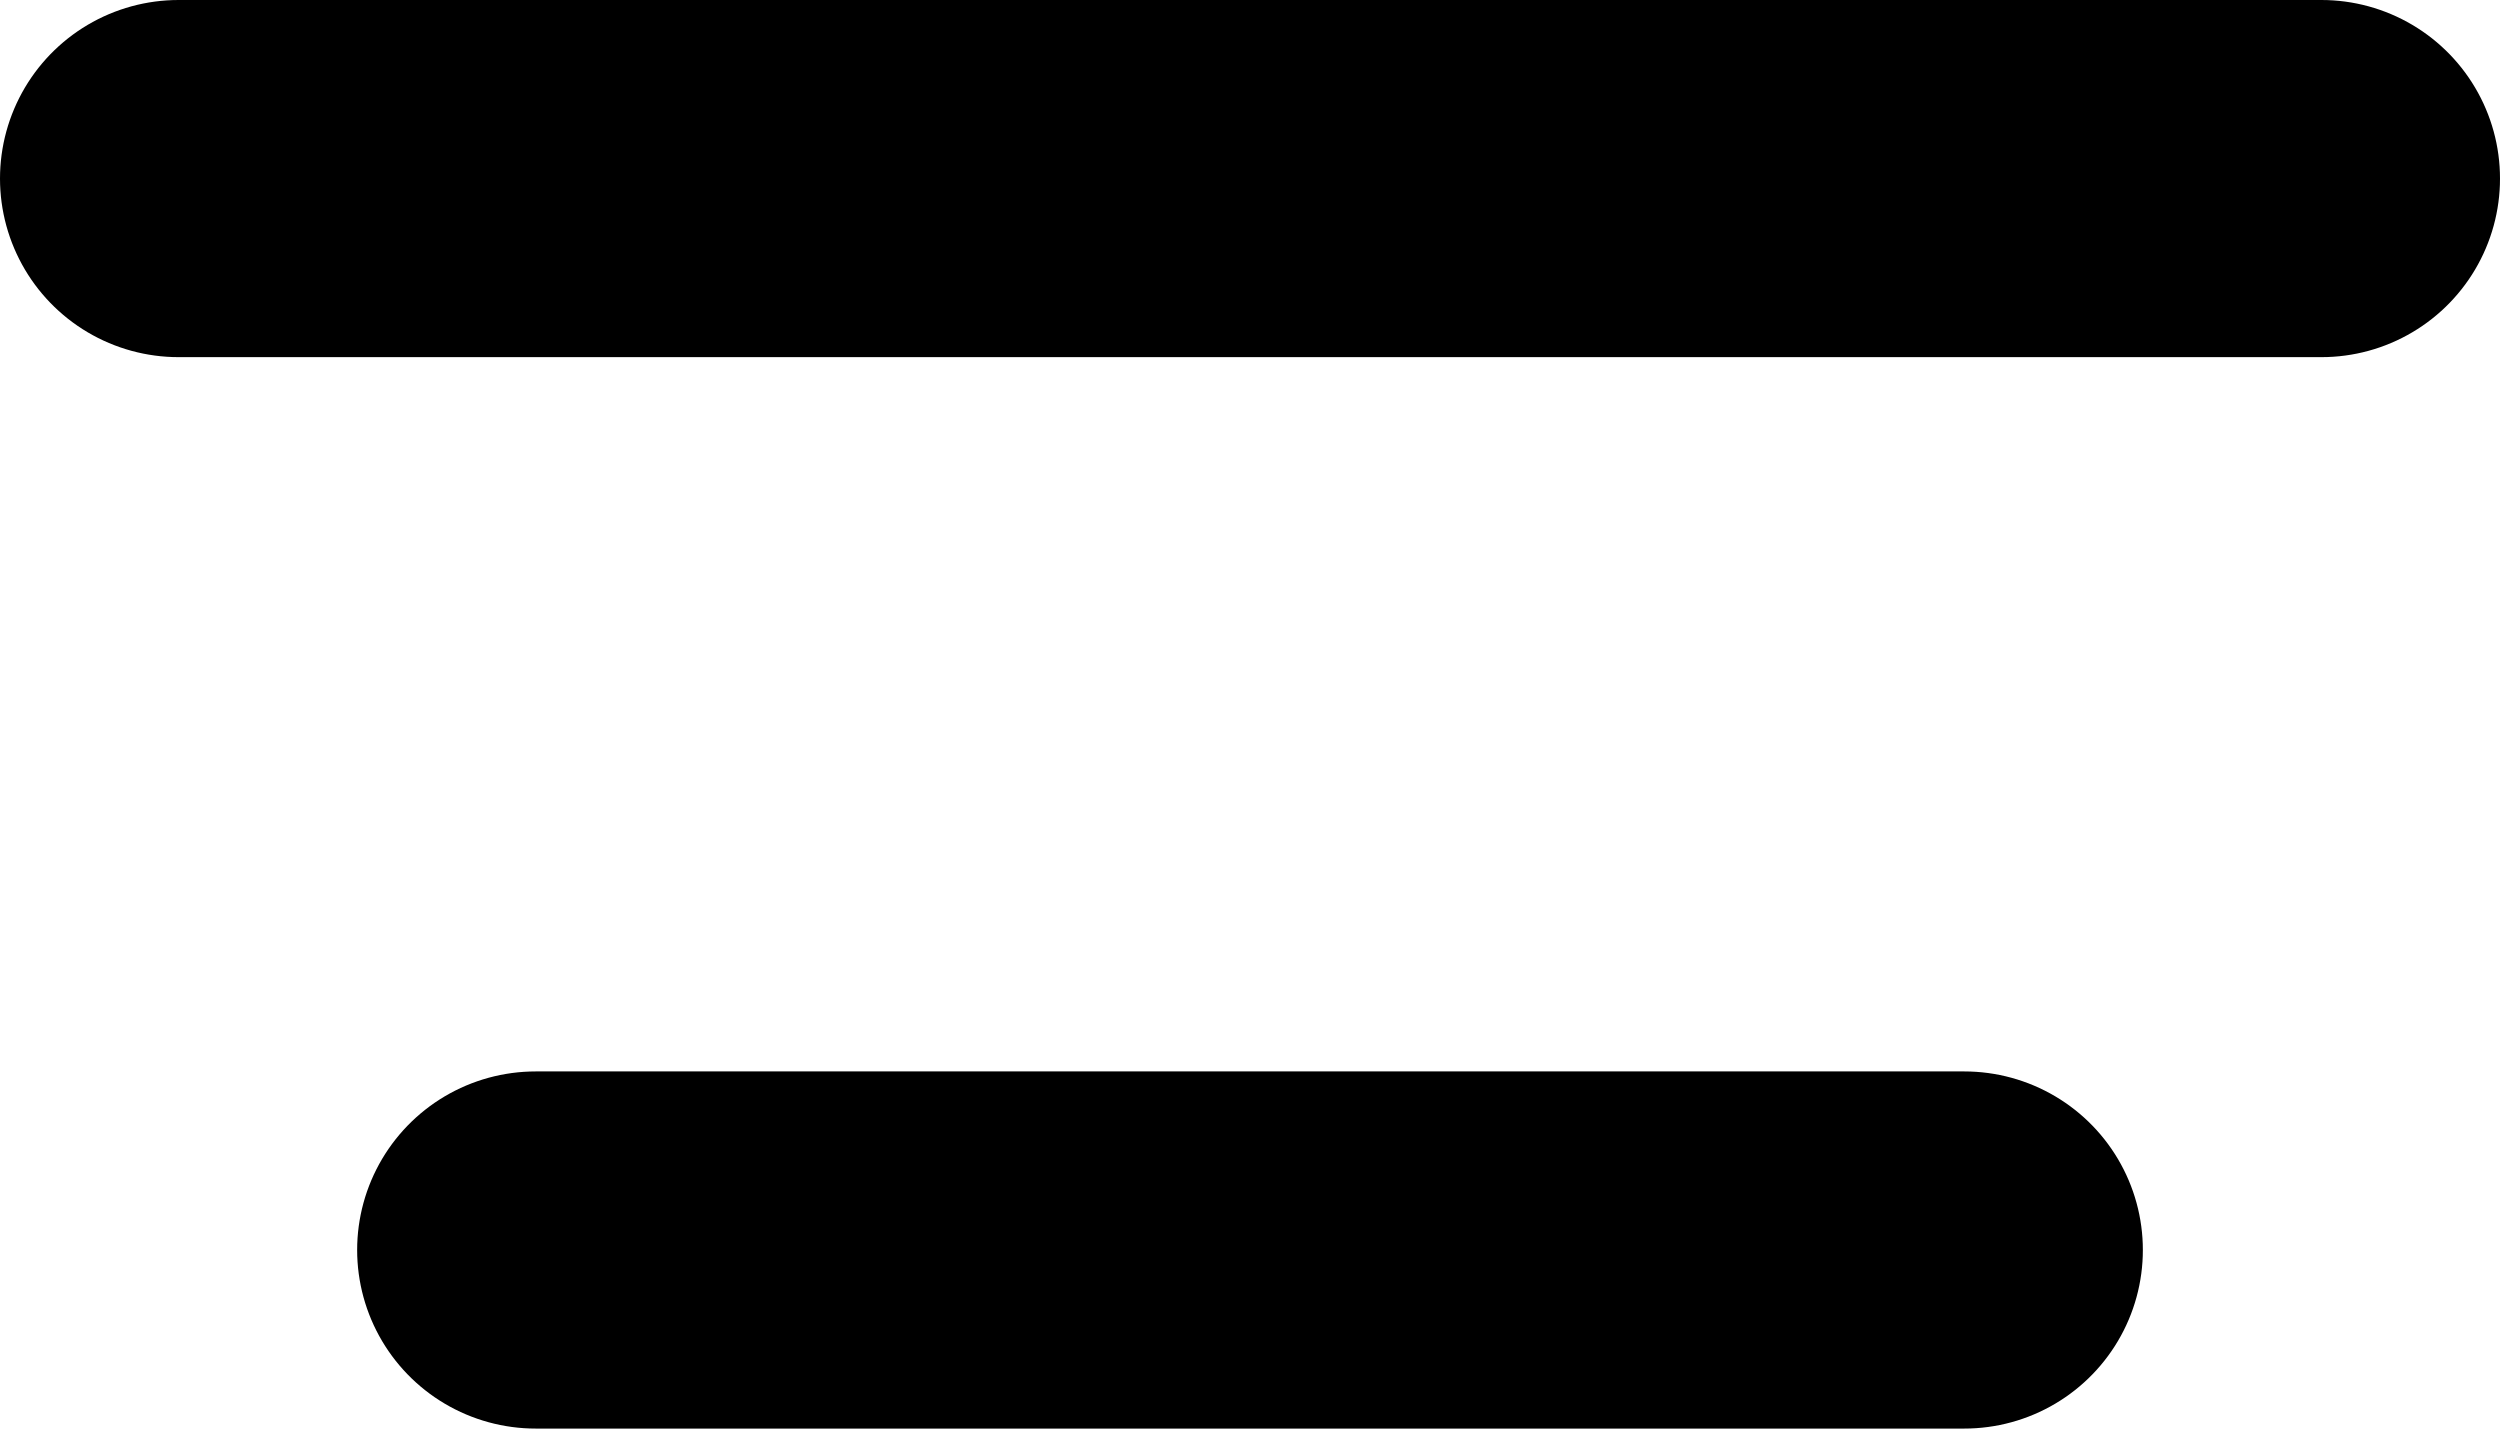
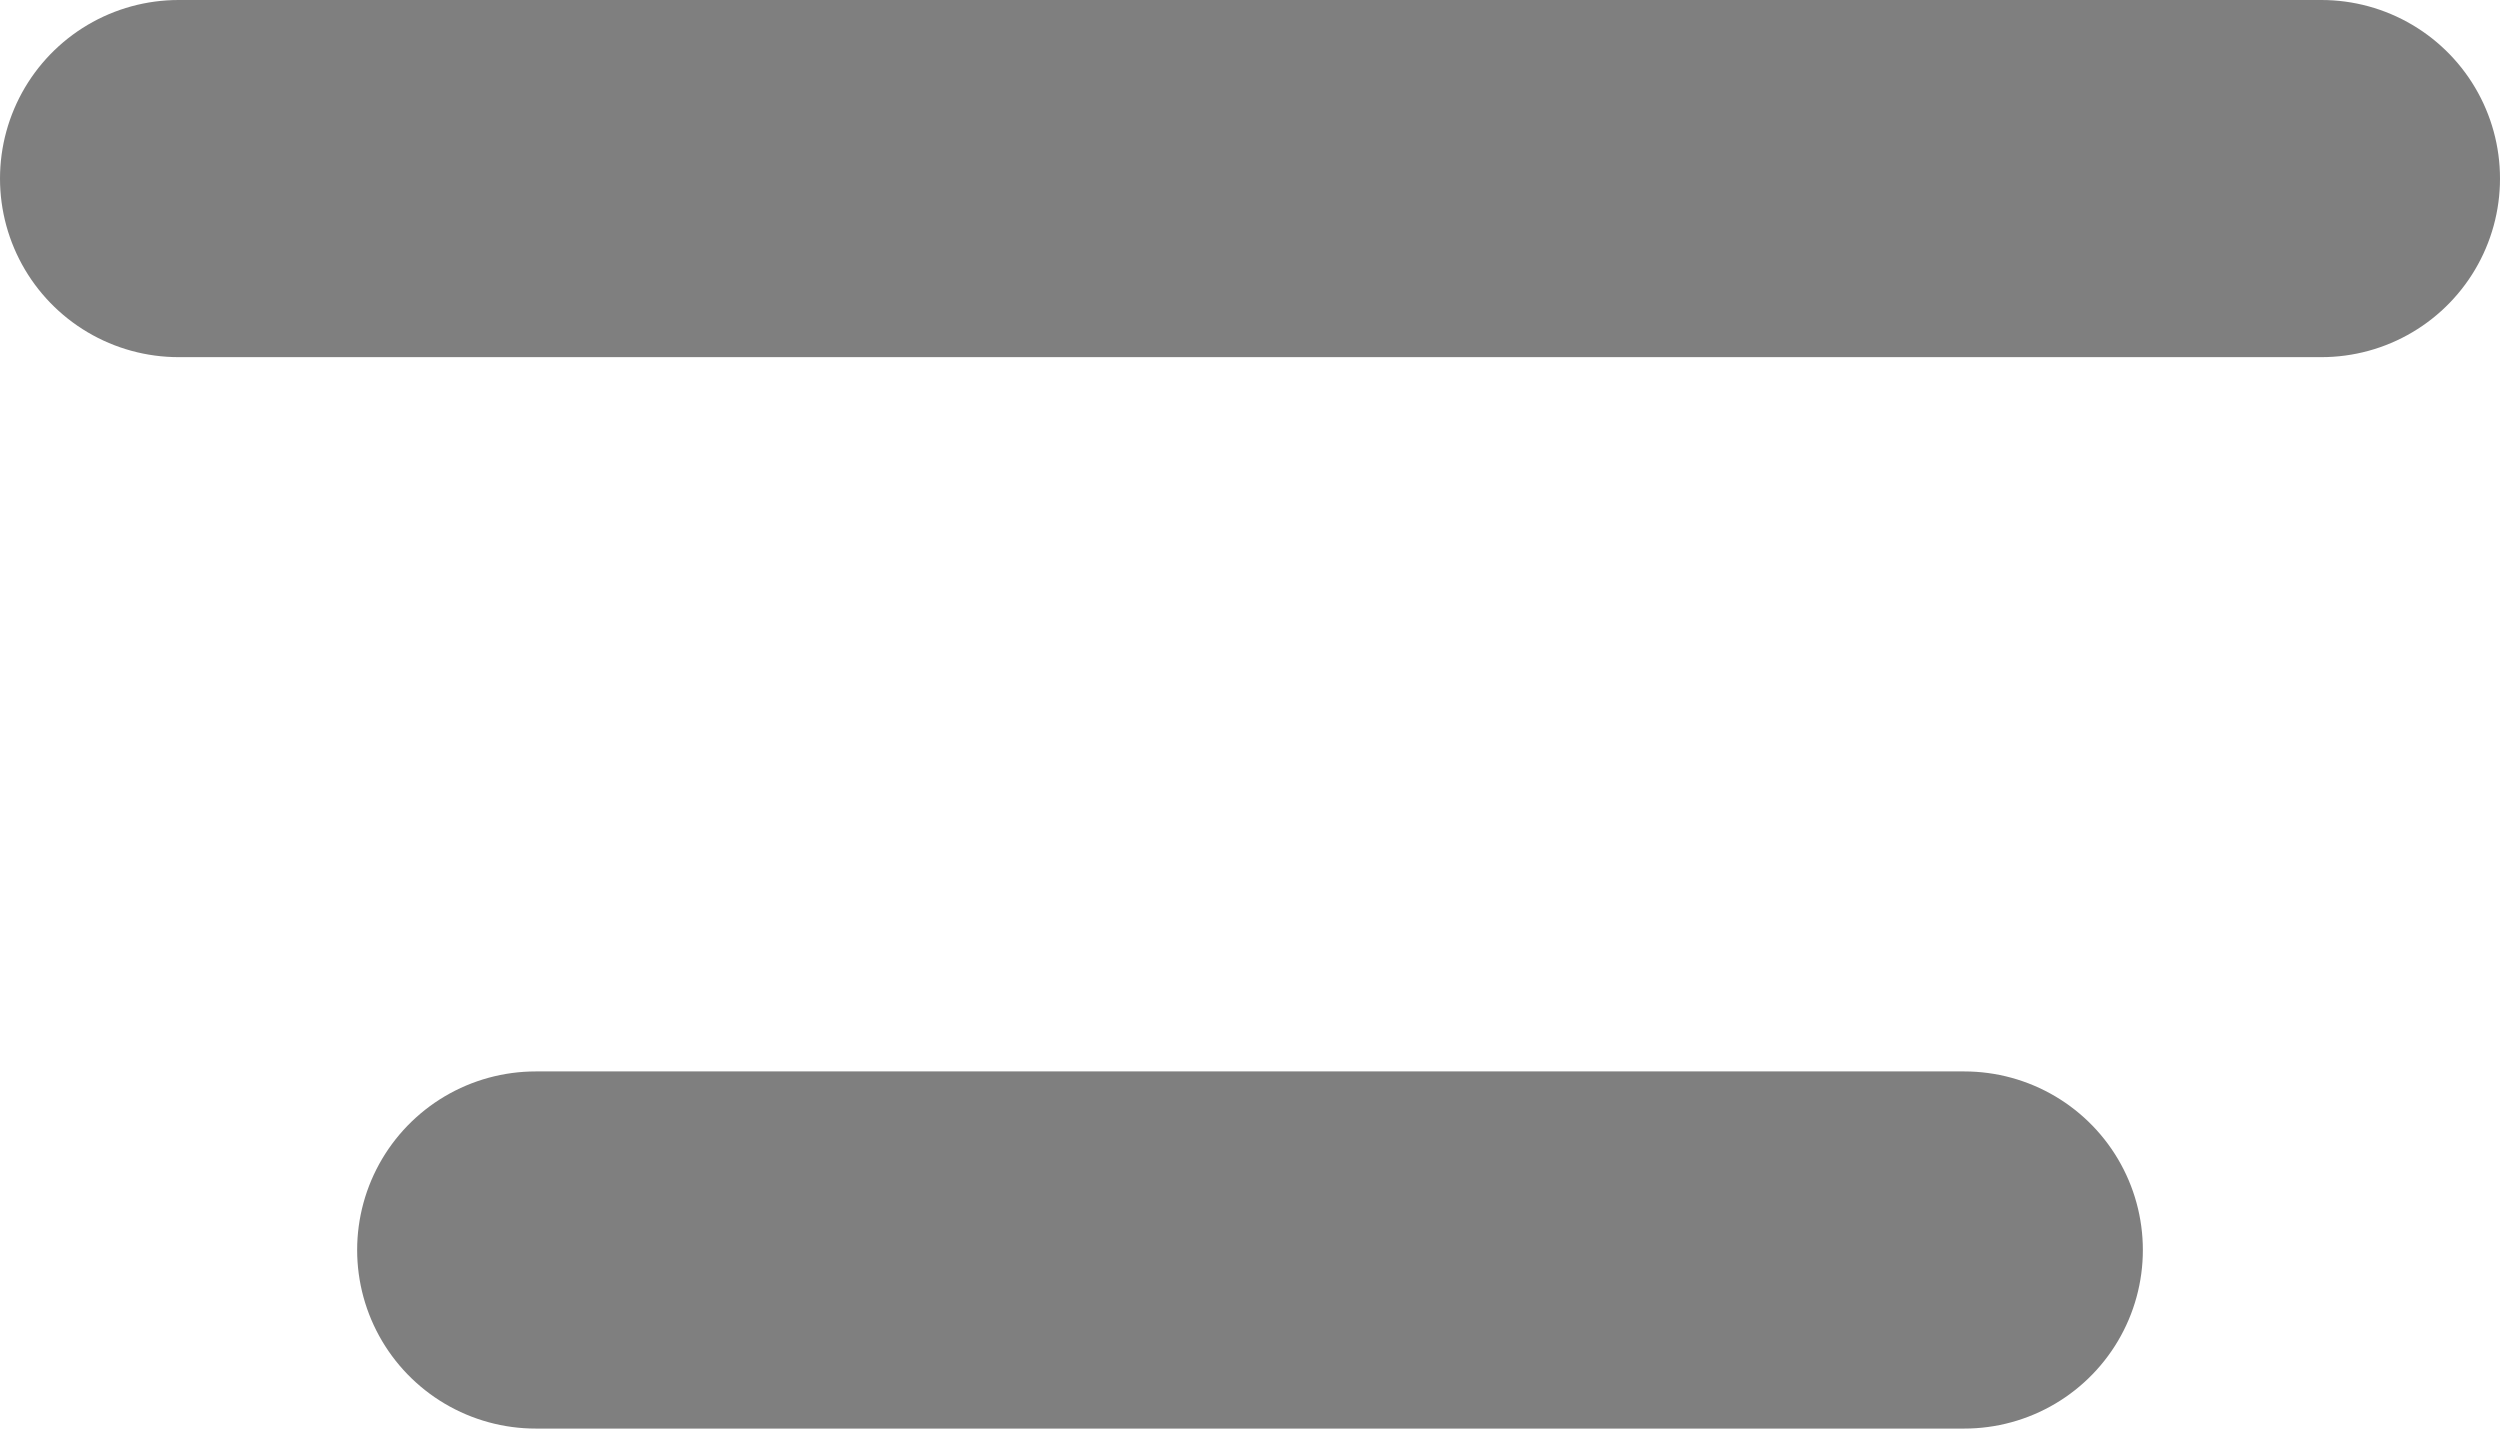
<svg xmlns="http://www.w3.org/2000/svg" width="14" height="8" viewBox="0 0 14 8">
-   <g id="Group_5" data-name="Group 5" transform="translate(1 1)">
+   <g id="Group_5" data-name="Group 5" transform="translate(1 1)" opacity="0.5">
    <line id="Line_3" data-name="Line 3" x2="12" fill="none" stroke="#000" stroke-linecap="round" stroke-width="2" />
    <line id="Line_4" data-name="Line 4" x2="8" transform="translate(2 6)" fill="none" stroke="#000" stroke-linecap="round" stroke-width="2" />
  </g>
</svg>
